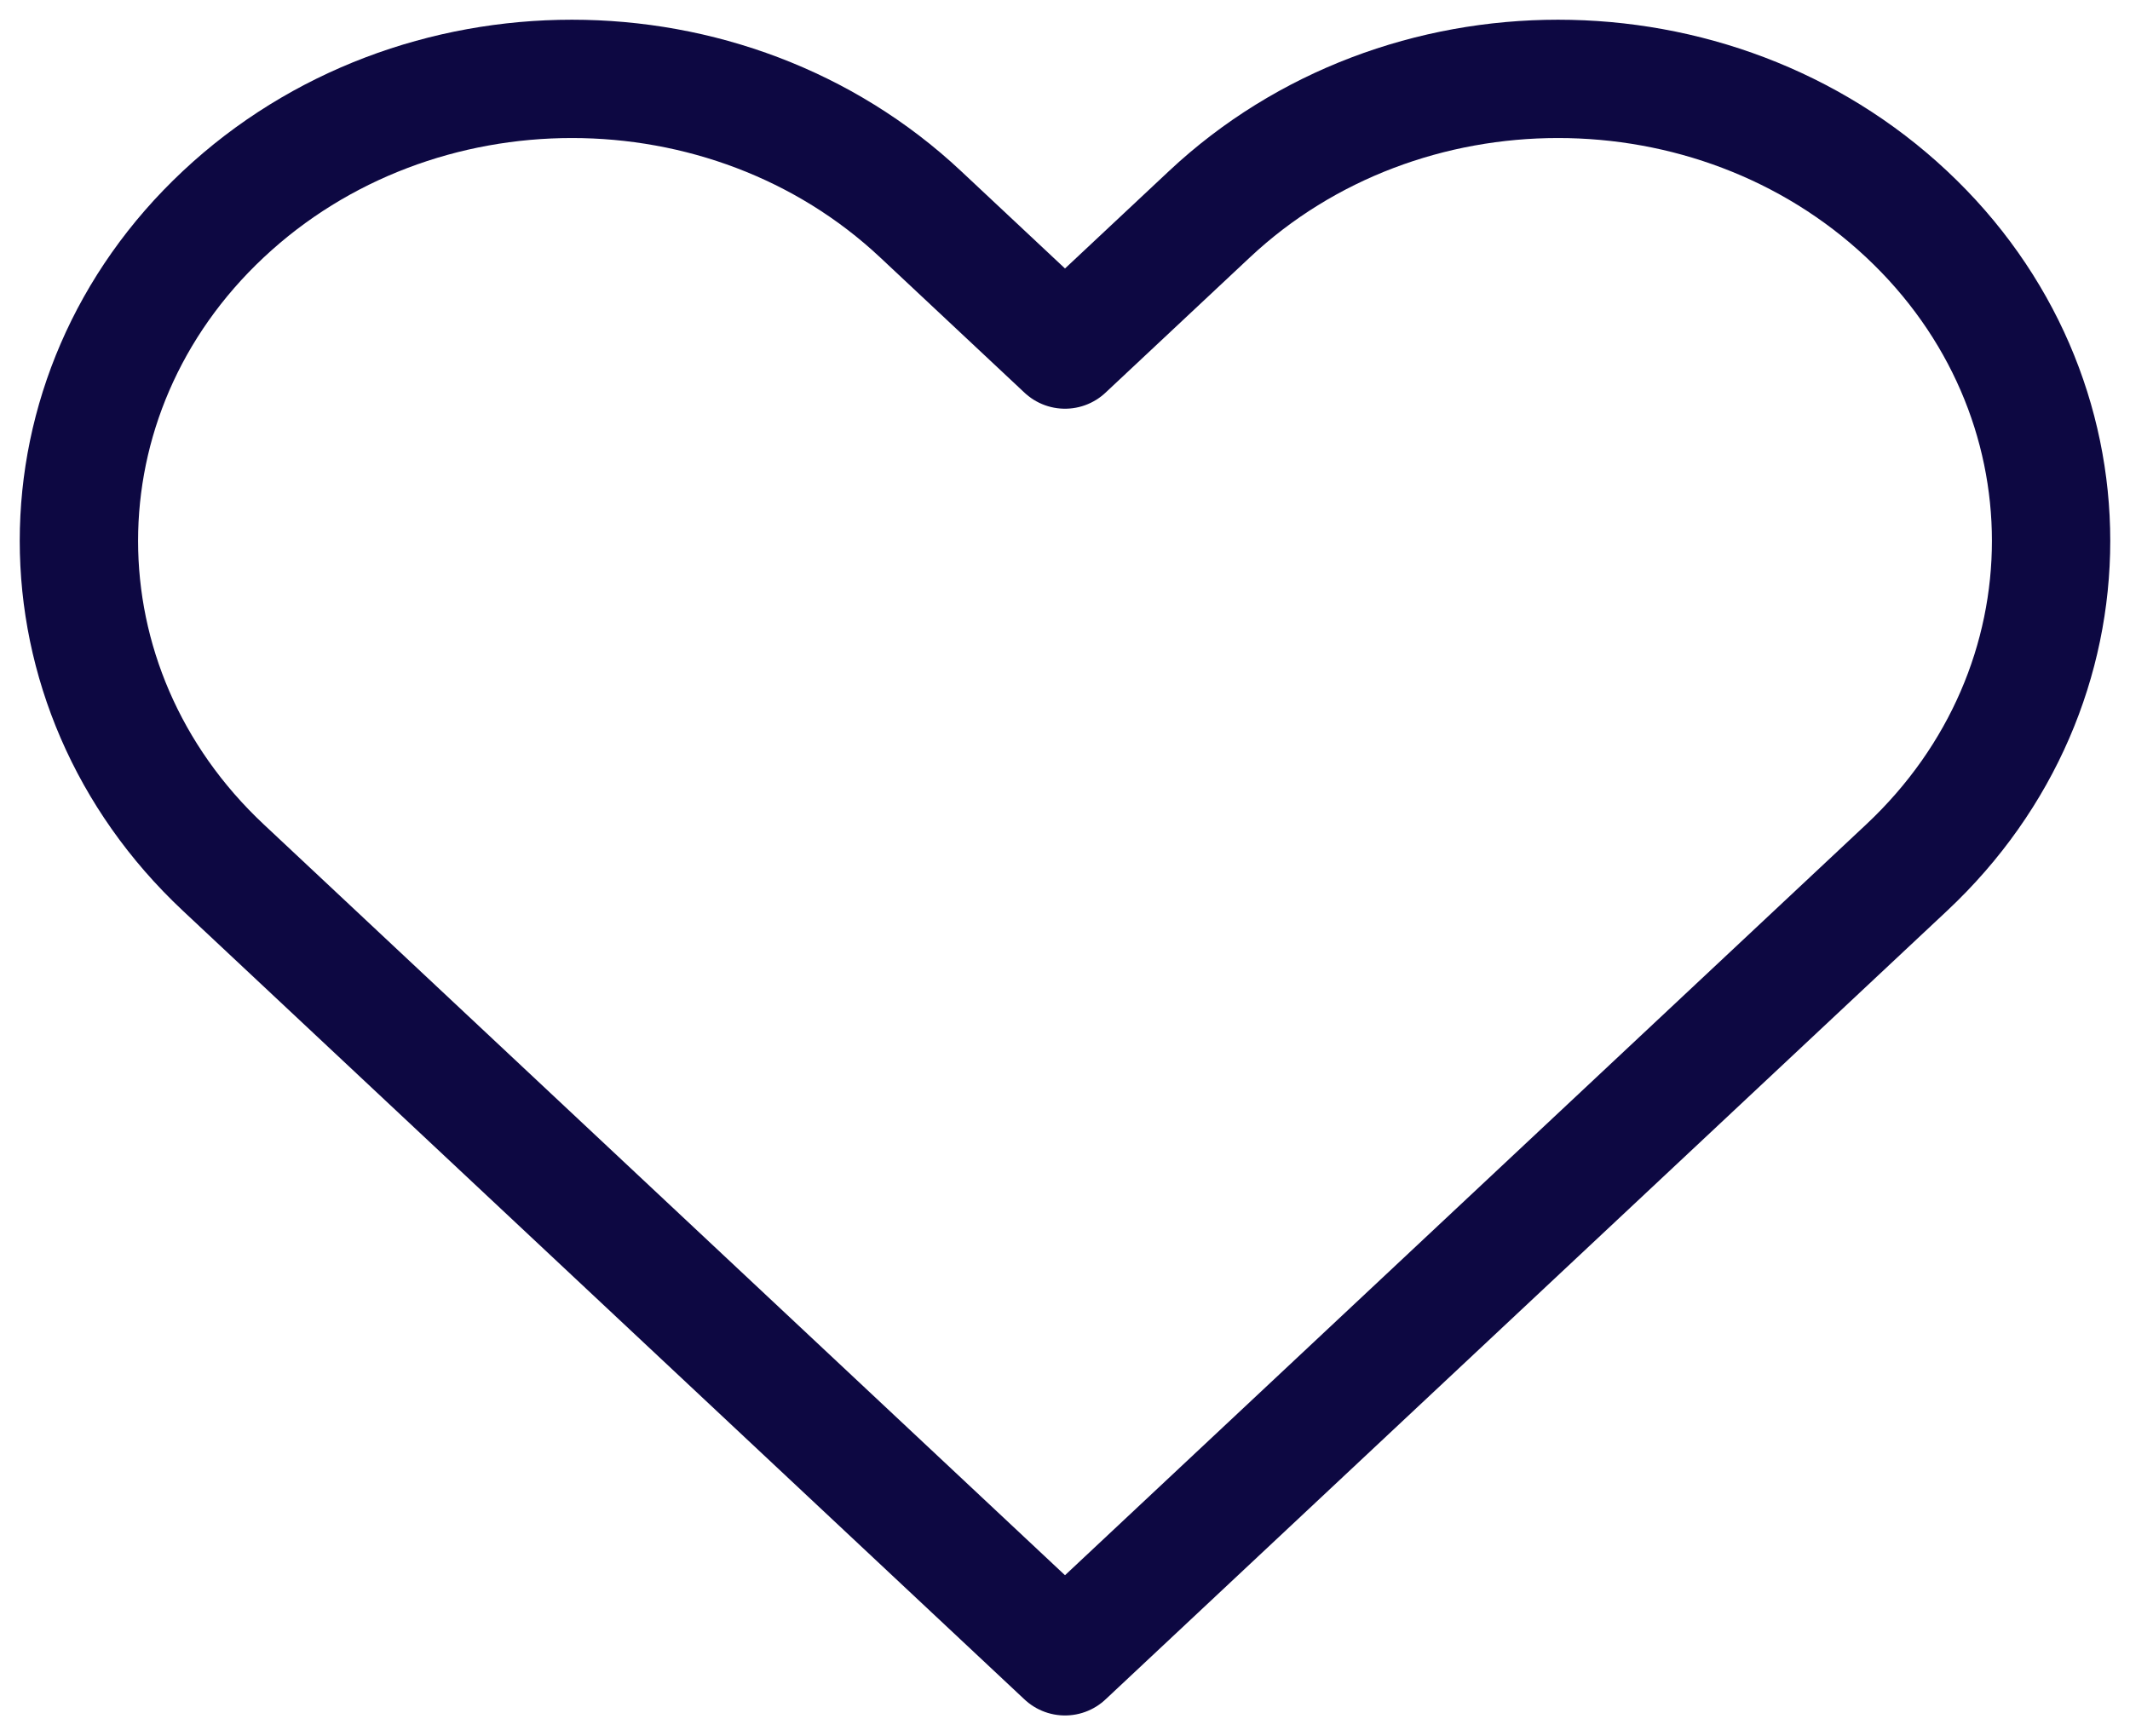
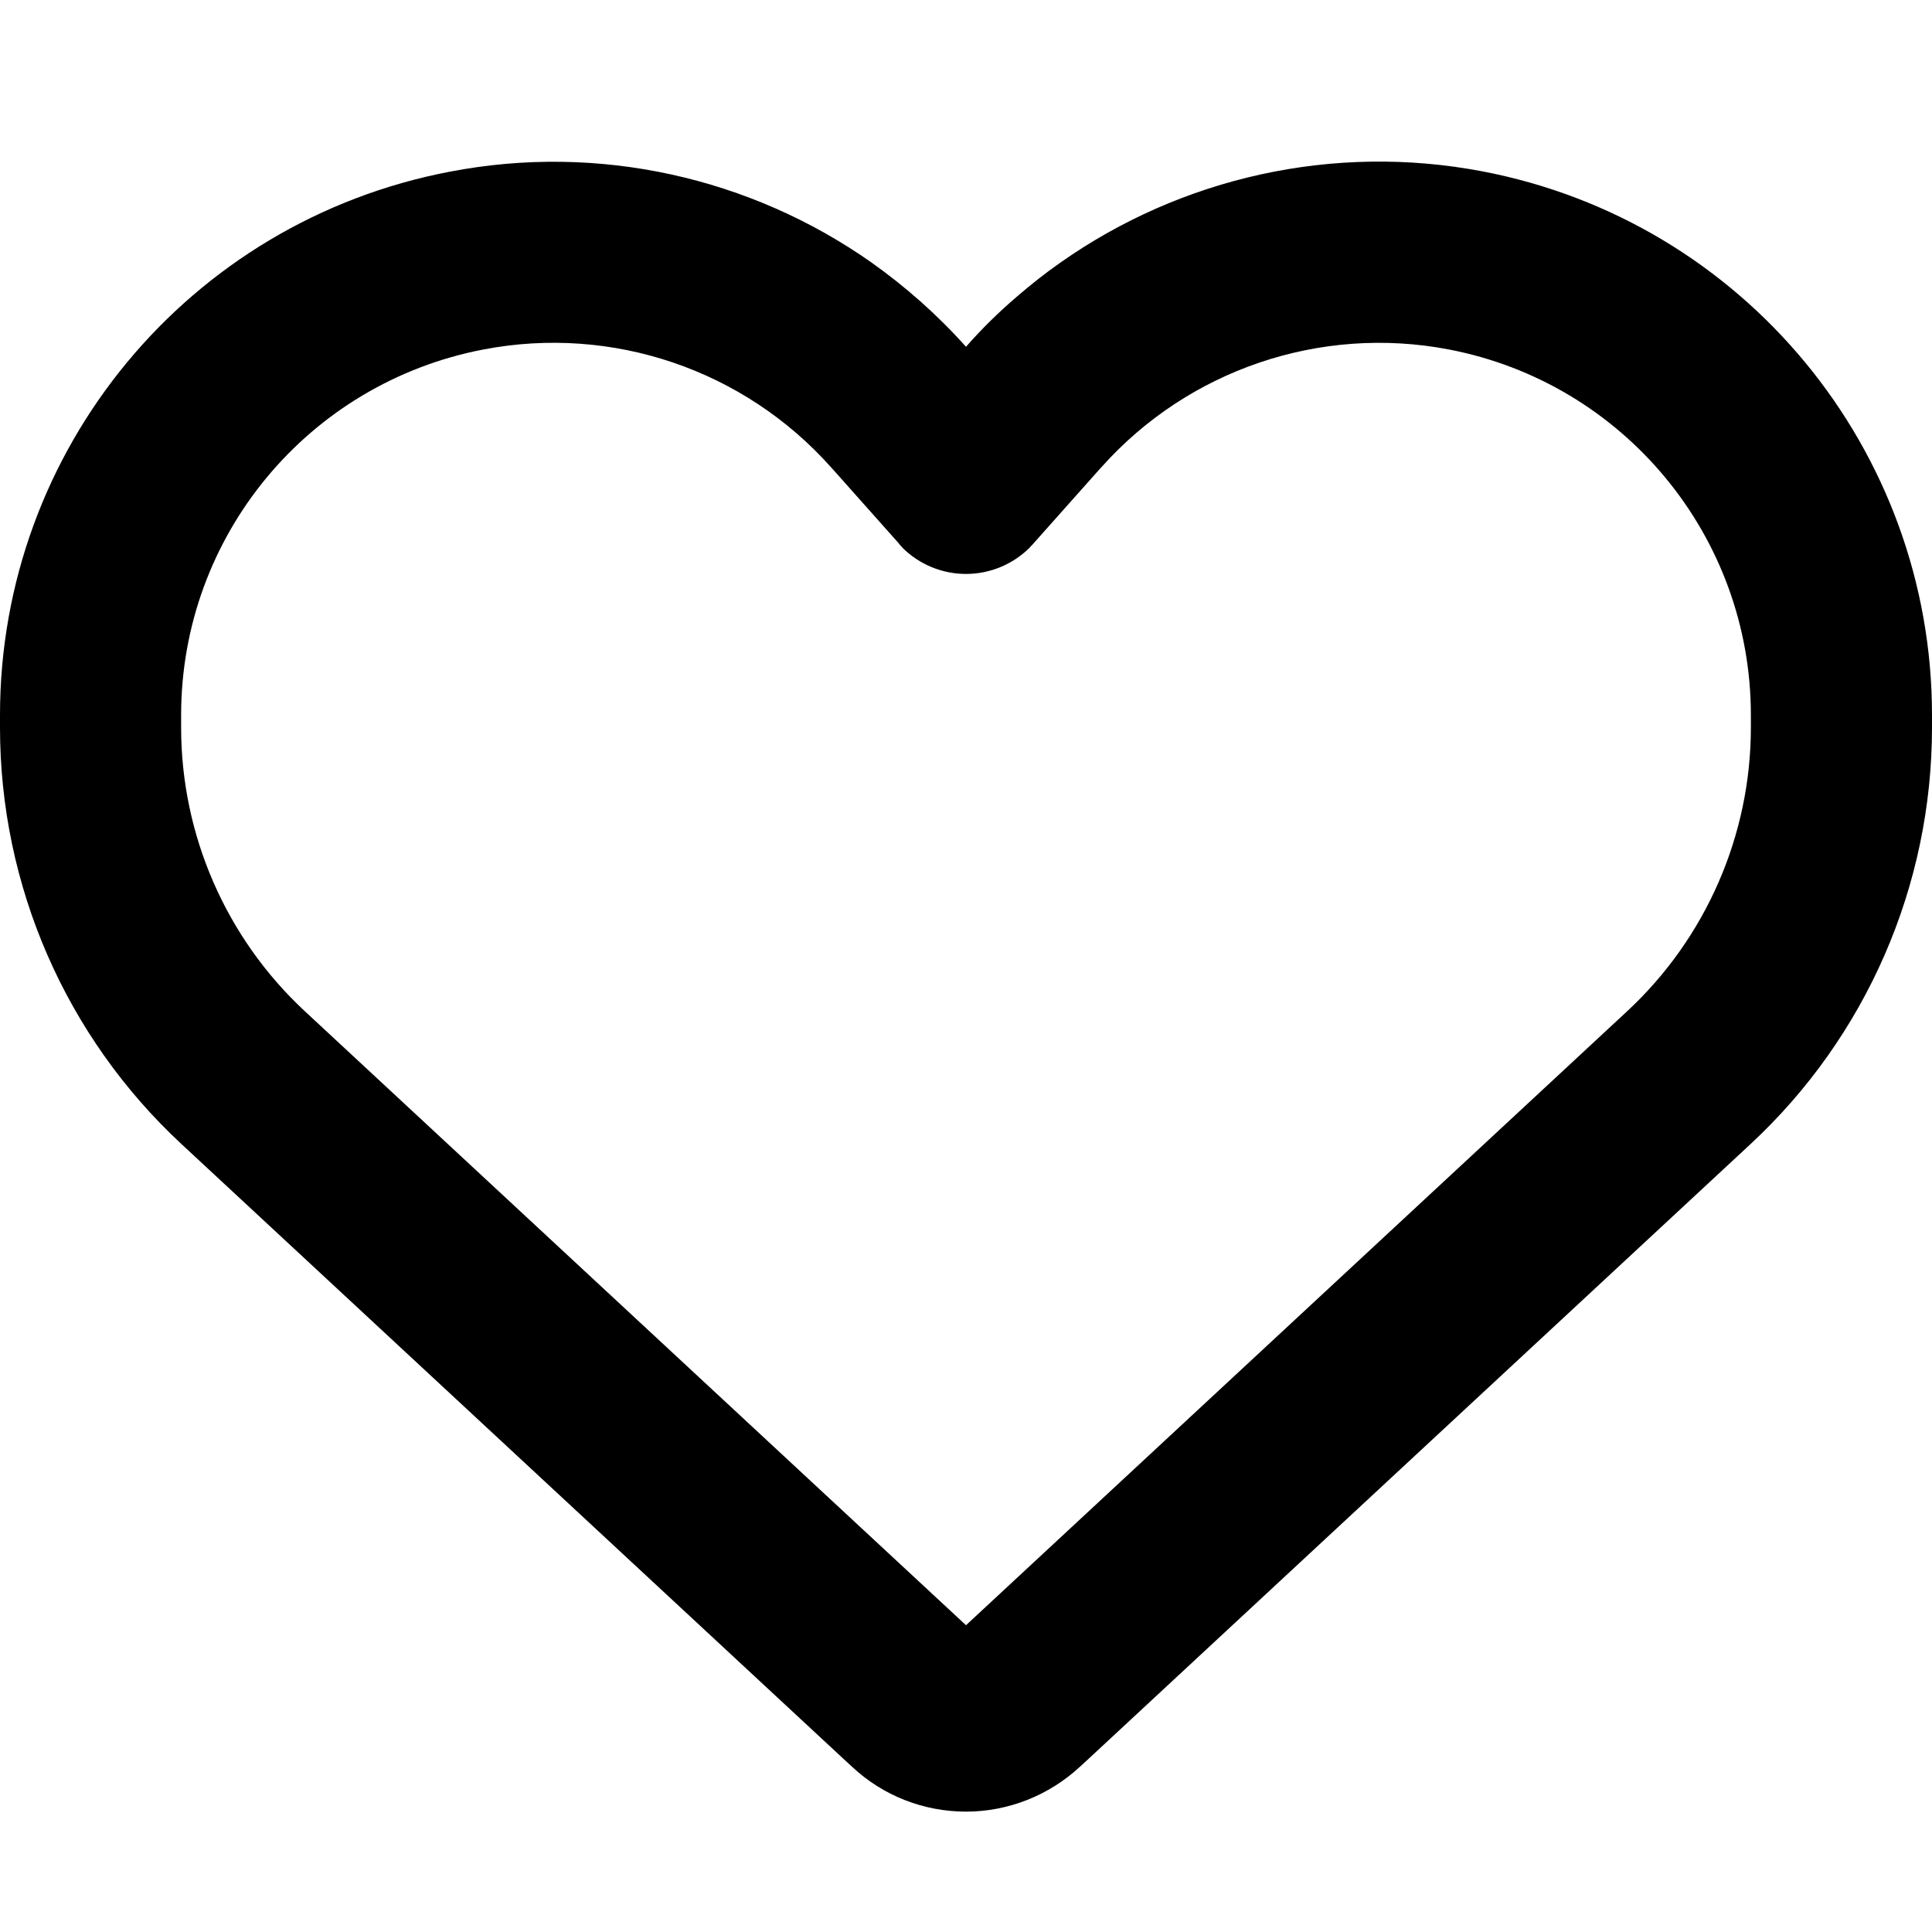
- <svg xmlns="http://www.w3.org/2000/svg" width="27" height="22" viewBox="0 0 27 22" fill="none">
-   <path d="M2.831 2.716C0.39 5.003 0.39 8.712 2.831 11L13.5 21L24.169 11C26.61 8.712 26.61 5.003 24.169 2.716C21.729 0.428 17.771 0.428 15.331 2.716L13.5 4.432L11.669 2.716C9.229 0.428 5.271 0.428 2.831 2.716Z" stroke="#0D0842" stroke-width="1.5" stroke-linecap="round" stroke-linejoin="round" />
+ <svg xmlns="http://www.w3.org/2000/svg" viewBox="0 0 512 512">
+   <path d="M225.8 468.2l-2.5-2.3L48.1 303.2C17.4 274.7 0 234.7 0 192.8v-3.3c0-70.4 50-130.8 119.2-144C158.6 37.9 198.9 47 231 69.6c9 6.4 17.4 13.8 25 22.3c4.2-4.8 8.7-9.2 13.5-13.3c3.7-3.2 7.5-6.2 11.5-9c0 0 0 0 0 0C313.1 47 353.4 37.9 392.8 45.4C462 58.6 512 119.1 512 189.5v3.3c0 41.9-17.4 81.9-48.1 110.4L288.7 465.9l-2.5 2.3c-8.2 7.6-19 11.9-30.2 11.9s-22-4.2-30.2-11.9zM239.1 145c-.4-.3-.7-.7-1-1.1l-17.8-20c0 0-.1-.1-.1-.1c0 0 0 0 0 0c-23.1-25.9-58-37.7-92-31.2C81.6 101.5 48 142.1 48 189.5v3.3c0 28.5 11.9 55.8 32.8 75.2L256 430.7 431.2 268c20.9-19.4 32.8-46.7 32.8-75.2v-3.3c0-47.3-33.6-88-80.1-96.9c-34-6.5-69 5.4-92 31.2c0 0 0 0-.1 .1s0 0-.1 .1l-17.8 20c-.3 .4-.7 .7-1 1.1c-4.5 4.5-10.6 7-16.9 7s-12.4-2.5-16.9-7z" />
</svg>
